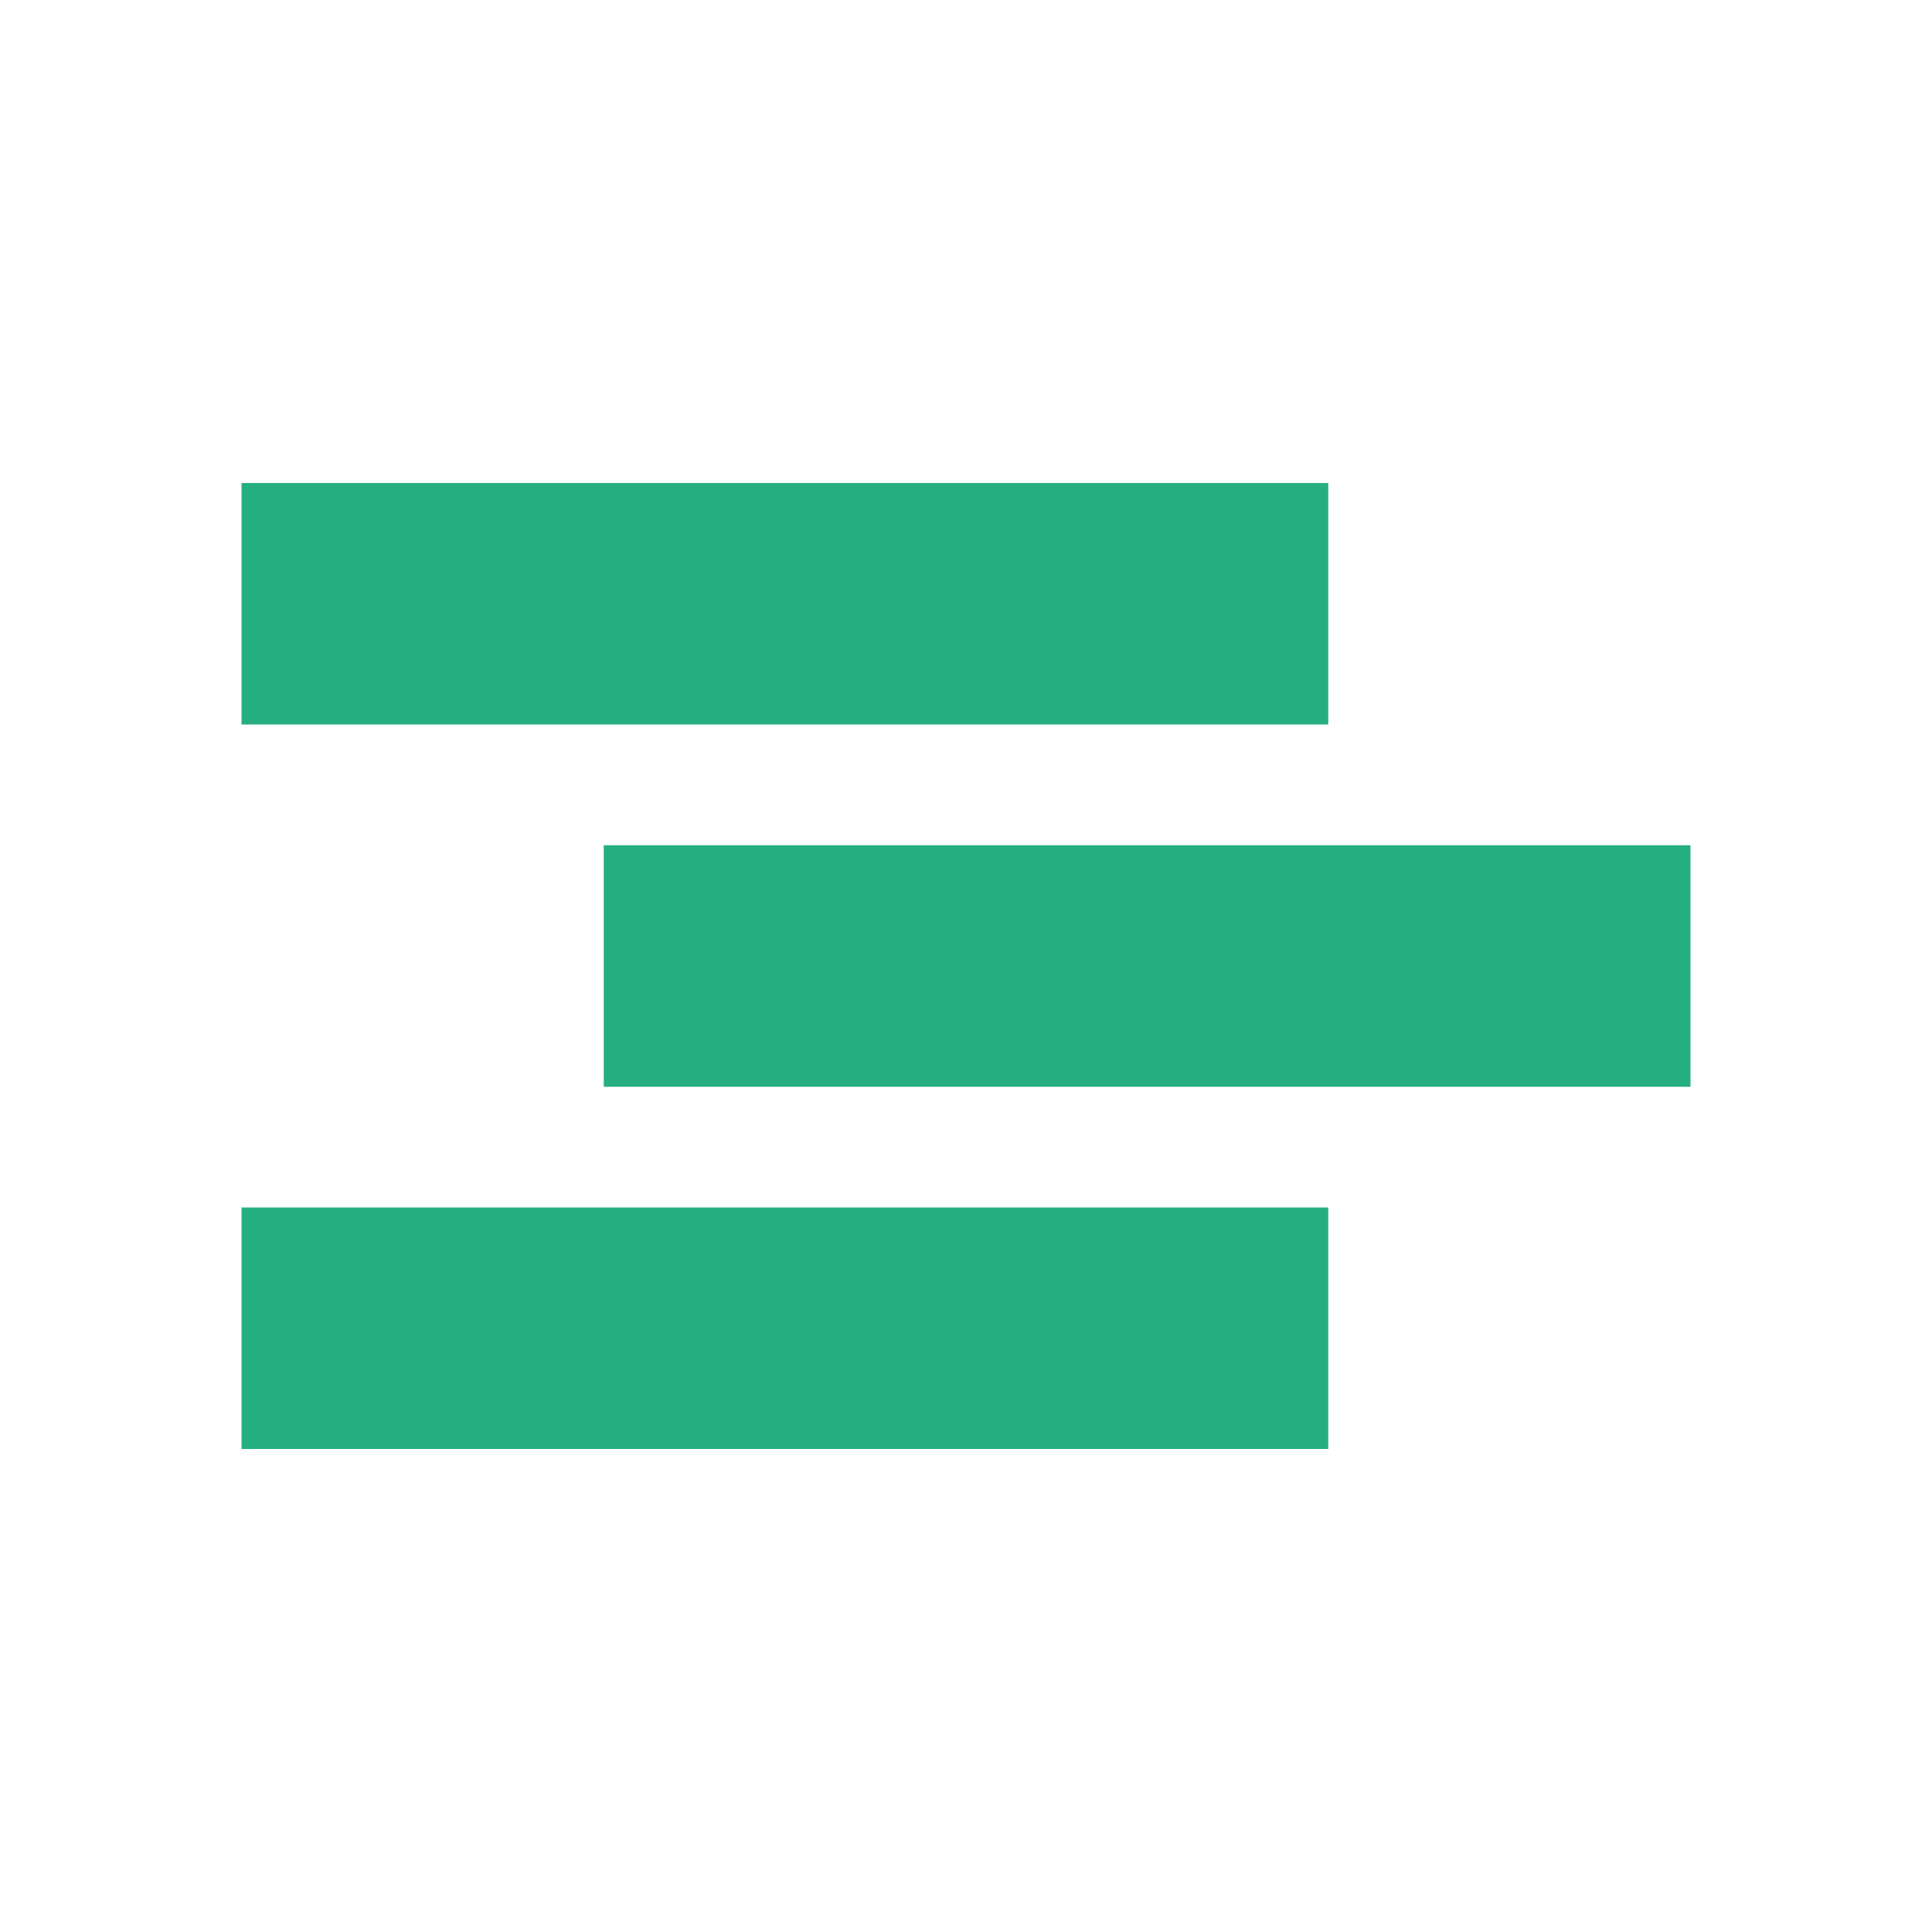
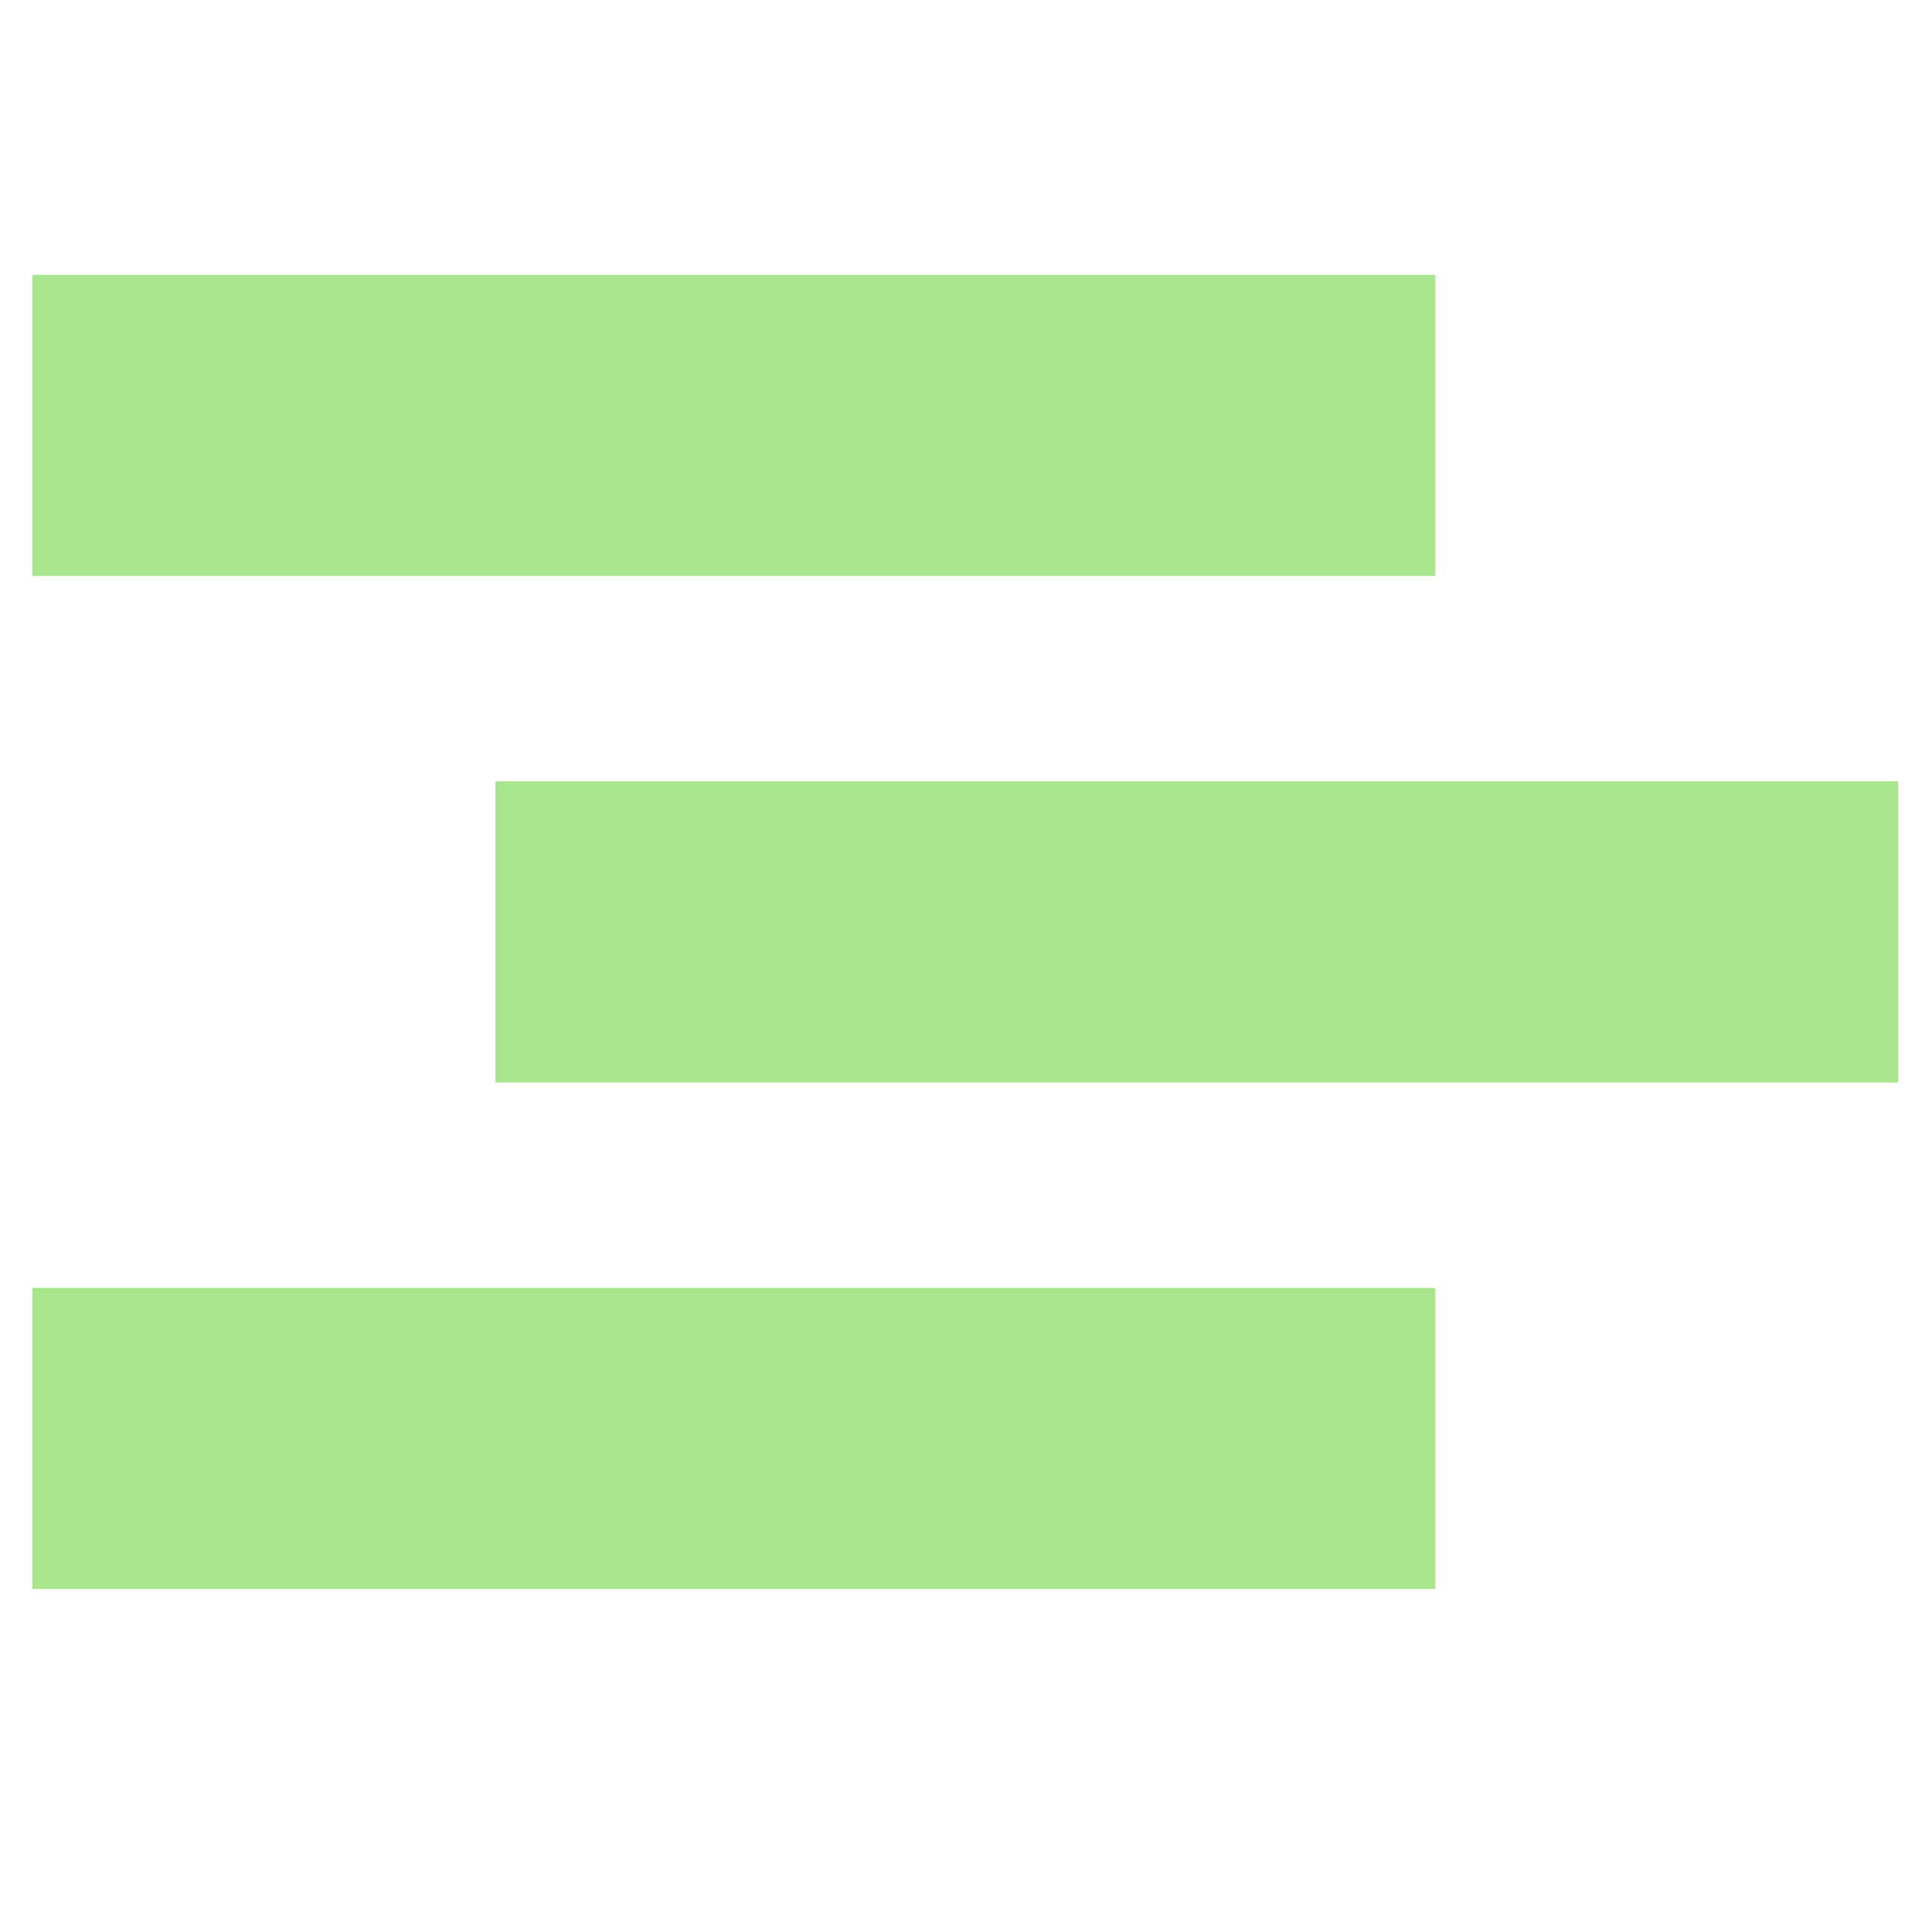
- <svg xmlns="http://www.w3.org/2000/svg" width="16px" height="16px" viewBox="0 0 16 16" version="1.1">
-   <defs />
-   <g id="Page-1" stroke="none" stroke-width="1" fill="none" fill-rule="evenodd">
-     <g id="catalog-manager" stroke="#25AF80">
-       <rect id="Rectangle" x="2.5" y="4.5" width="8" height="1" />
-       <rect id="Rectangle-2" x="5.5" y="7.5" width="8" height="1" />
-       <rect id="Rectangle-3" x="2.5" y="10.5" width="8" height="1" />
-     </g>
+ <svg xmlns="http://www.w3.org/2000/svg" width="16px" height="16px" viewBox="0 0 16 16" version="1.1" xml:space="preserve" style="fill-rule:evenodd;clip-rule:evenodd;stroke-linejoin:round;stroke-miterlimit:1.414;">
+   <rect id="catalog-manager" x="0" y="0" width="16" height="16" style="fill:none;" />
+   <g id="Rectangle">
+     <rect x="0.268" y="2.276" width="11.618" height="2.494" style="fill:#a8e58f;" />
+   </g>
+   <g id="Rectangle1">
+     <rect x="4.103" y="6.471" width="11.618" height="2.494" style="fill:#a8e58f;" />
+   </g>
+   <g id="Rectangle2">
+     <rect x="0.268" y="10.666" width="11.618" height="2.494" style="fill:#a8e58f;" />
  </g>
</svg>
